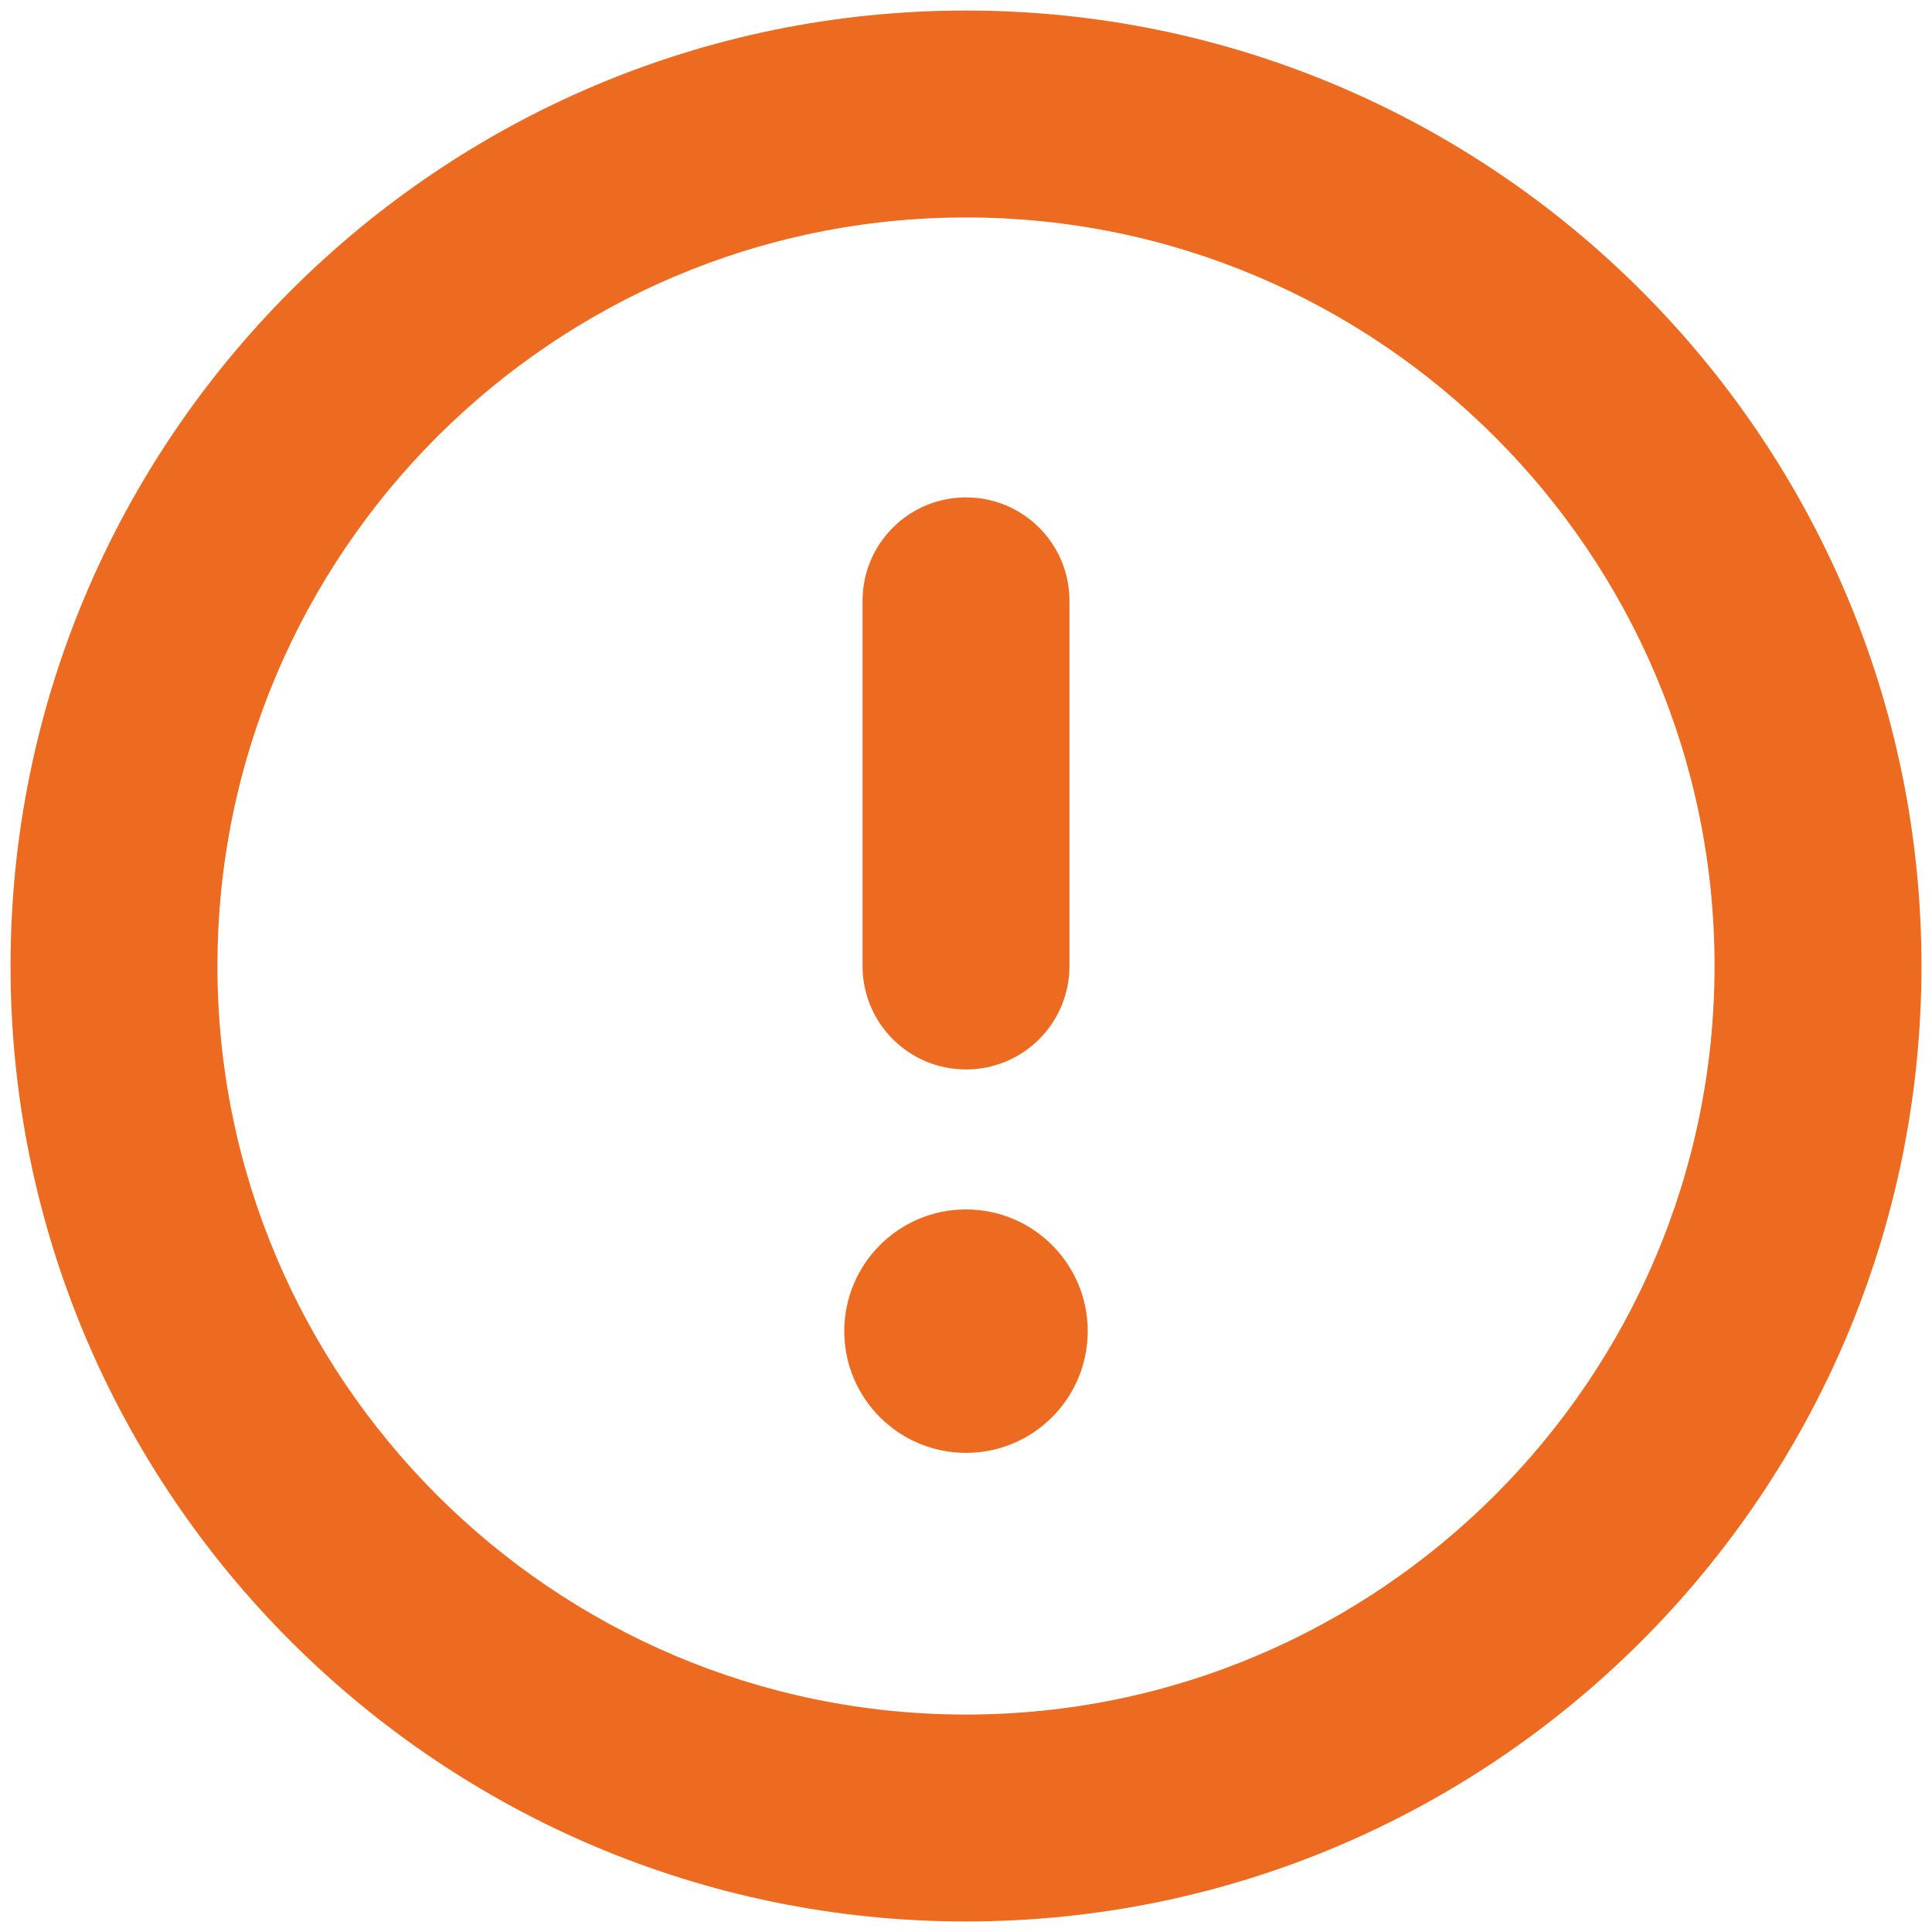
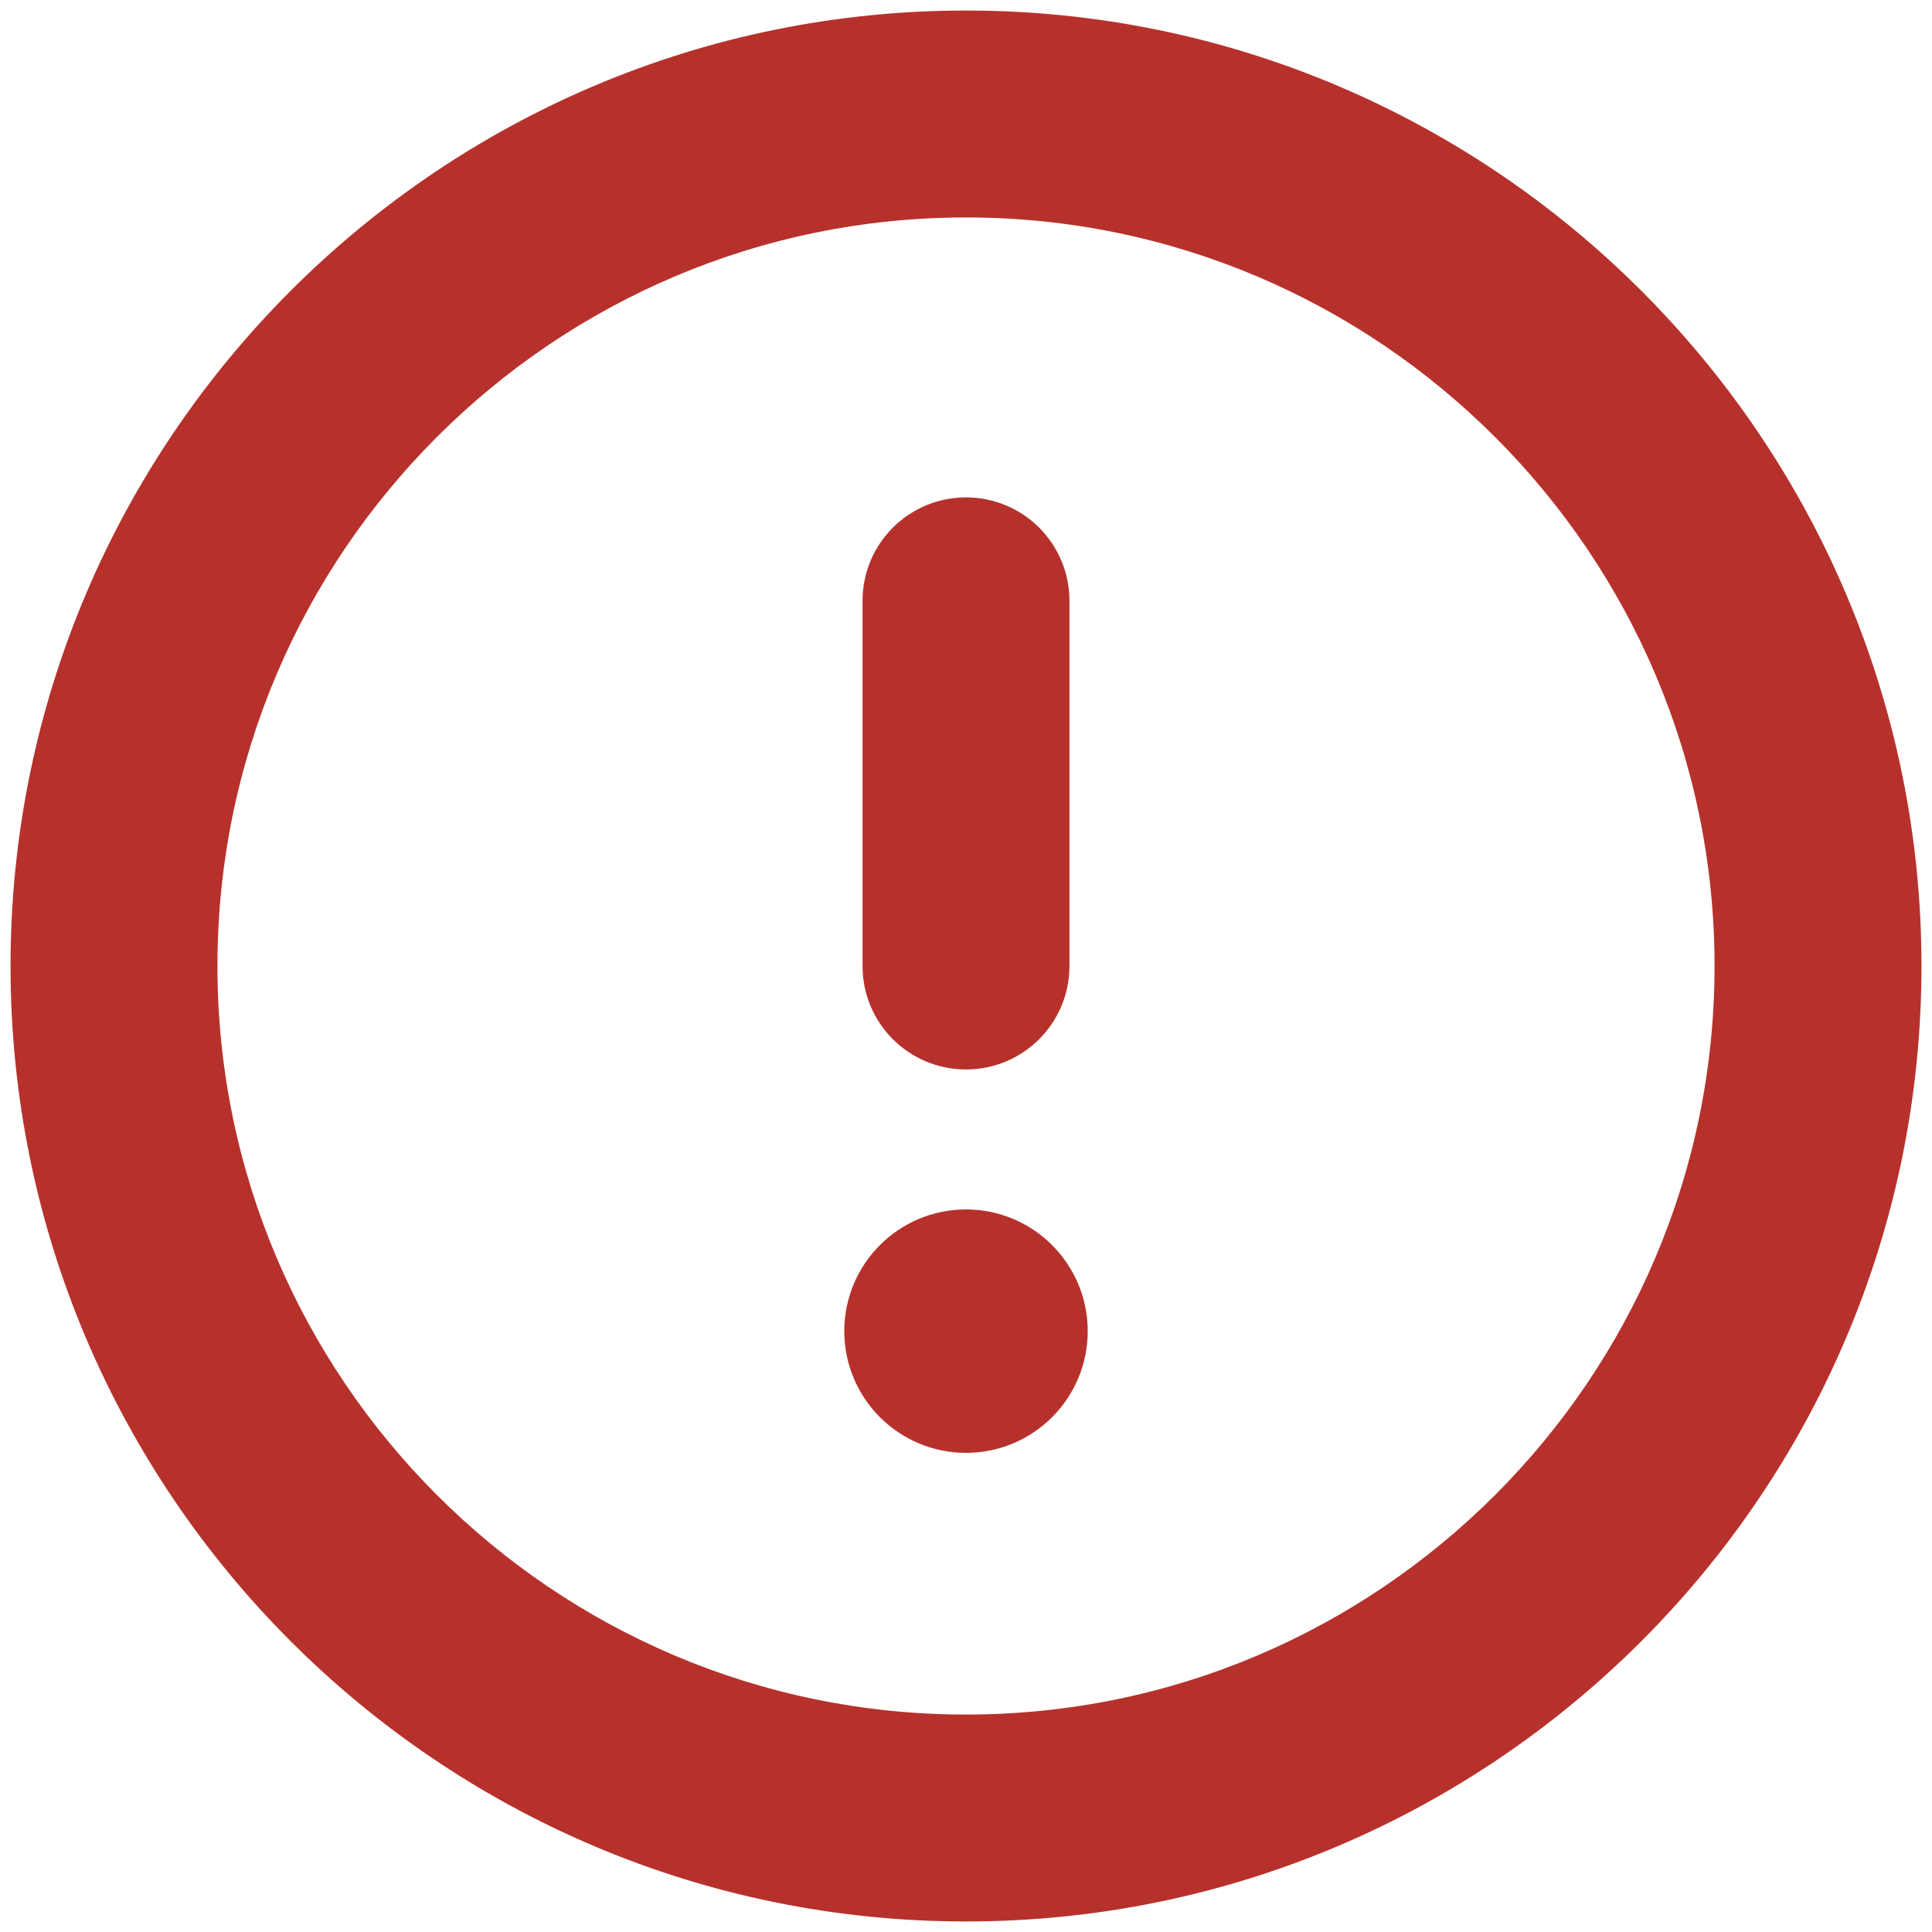
<svg xmlns="http://www.w3.org/2000/svg" version="1.0" id="error" x="0px" y="0px" viewBox="0 0 200 200" enable-background="new 0 0 100 100" xml:space="preserve" width="200" height="200">
  <defs id="defs17" />
  <g id="g4" transform="matrix(2.52,0,0,2.52,-26,-26)">
-     <path fill="#ed6b21" d="m 50,54.25 c -2.35,0 -4.25,-1.9 -4.25,-4.25 V 35 c 0,-2.35 1.9,-4.25 4.25,-4.25 2.35,0 4.25,1.9 4.25,4.25 v 15 c 0,2.35 -1.9,4.25 -4.25,4.25 z" id="path2" />
+     <path fill="#B7312C" d="m 50,54.25 c -2.35,0 -4.25,-1.9 -4.25,-4.25 V 35 c 0,-2.35 1.9,-4.25 4.25,-4.25 2.35,0 4.25,1.9 4.25,4.25 v 15 c 0,2.35 -1.9,4.25 -4.25,4.25 z" id="path2" />
  </g>
  <g id="g8" transform="matrix(2.52,0,0,2.52,-26,-26)">
-     <circle fill="#ed6b21" cx="50" cy="65" r="5" id="circle6" />
+     <circle fill="#B7312C" cx="50" cy="65" r="5" id="circle6" />
  </g>
  <g id="g12" transform="matrix(2.52,0,0,2.52,-26,-26)">
-     <path fill="#ed6b21" d="M 50,89.25 C 28.36,89.25 10.75,71.64 10.75,50 10.75,28.36 28.36,10.75 50,10.75 71.64,10.75 89.25,28.36 89.25,50 89.25,71.64 71.64,89.25 50,89.25 Z m 0,-70 C 33.05,19.25 19.25,33.04 19.25,50 19.25,66.95 33.04,80.75 50,80.75 66.95,80.75 80.75,66.96 80.75,50 80.75,33.05 66.95,19.25 50,19.25 Z" id="path10" />
+     <path fill="#B7312C" d="M 50,89.25 C 28.36,89.25 10.75,71.64 10.75,50 10.75,28.36 28.36,10.75 50,10.75 71.64,10.75 89.25,28.36 89.25,50 89.25,71.64 71.64,89.25 50,89.25 Z m 0,-70 C 33.05,19.25 19.25,33.04 19.25,50 19.25,66.95 33.04,80.75 50,80.75 66.95,80.75 80.75,66.96 80.75,50 80.75,33.05 66.95,19.25 50,19.25 Z" id="path10" />
  </g>
</svg>
